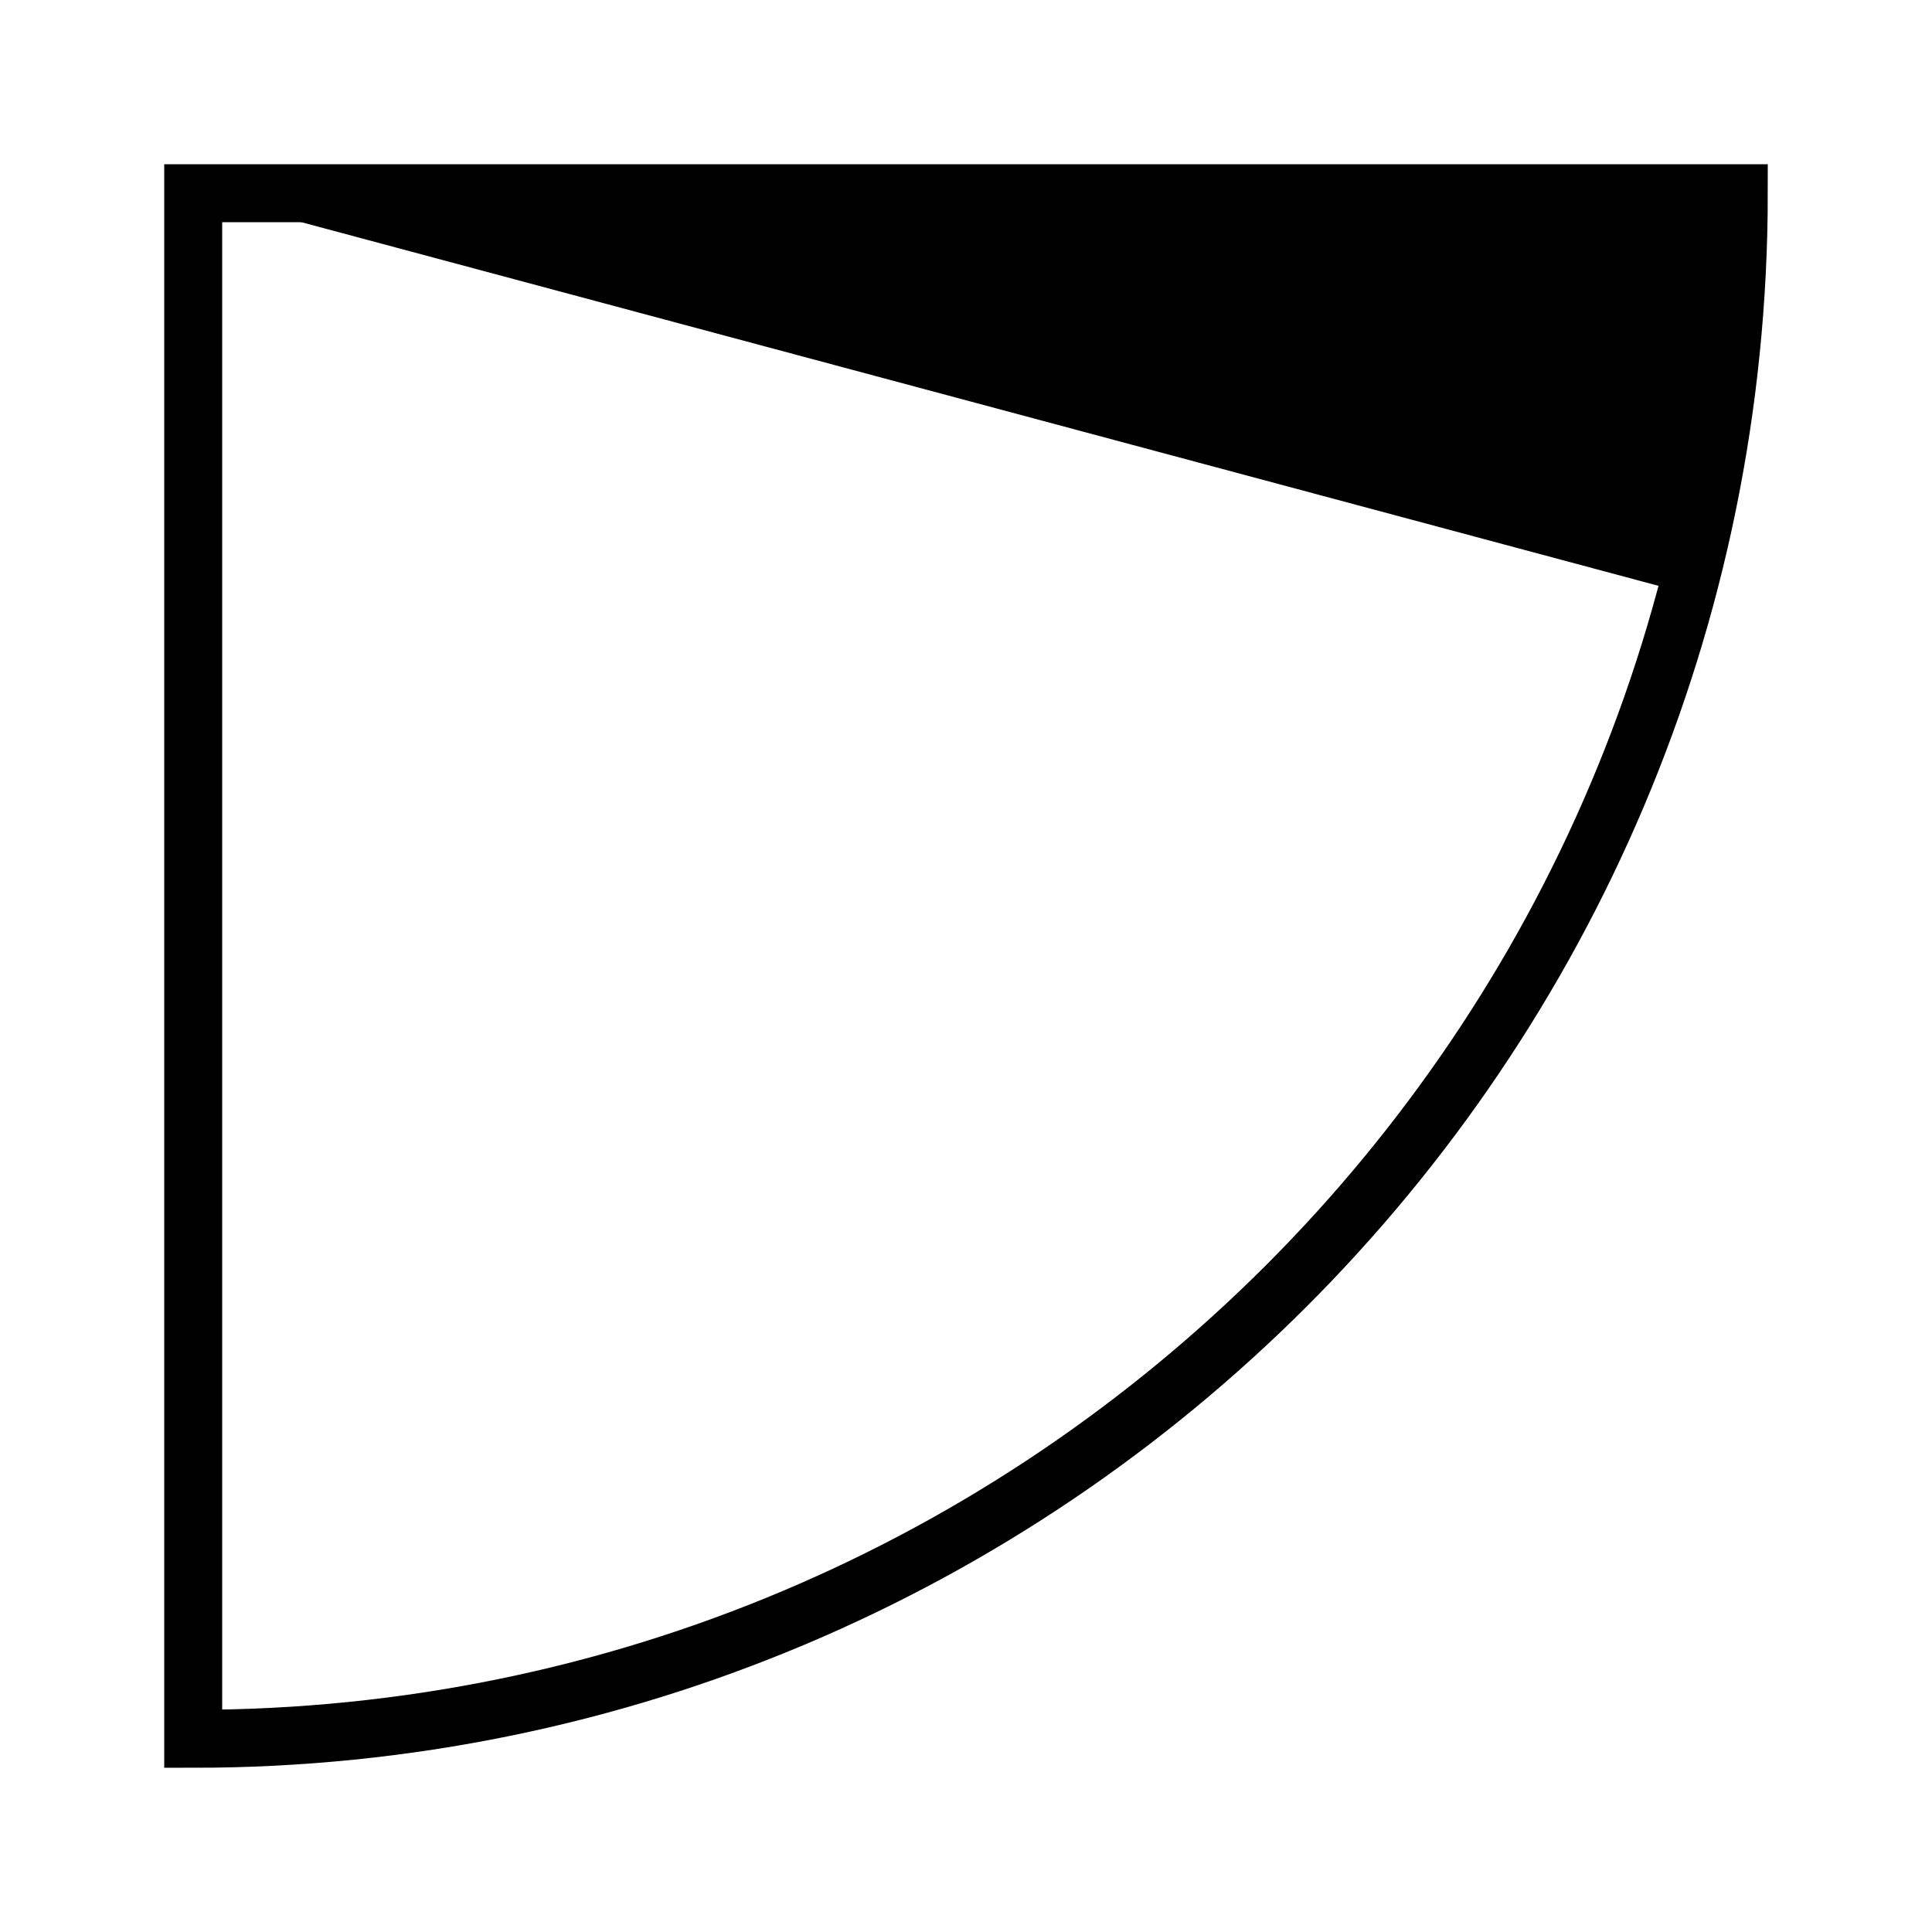
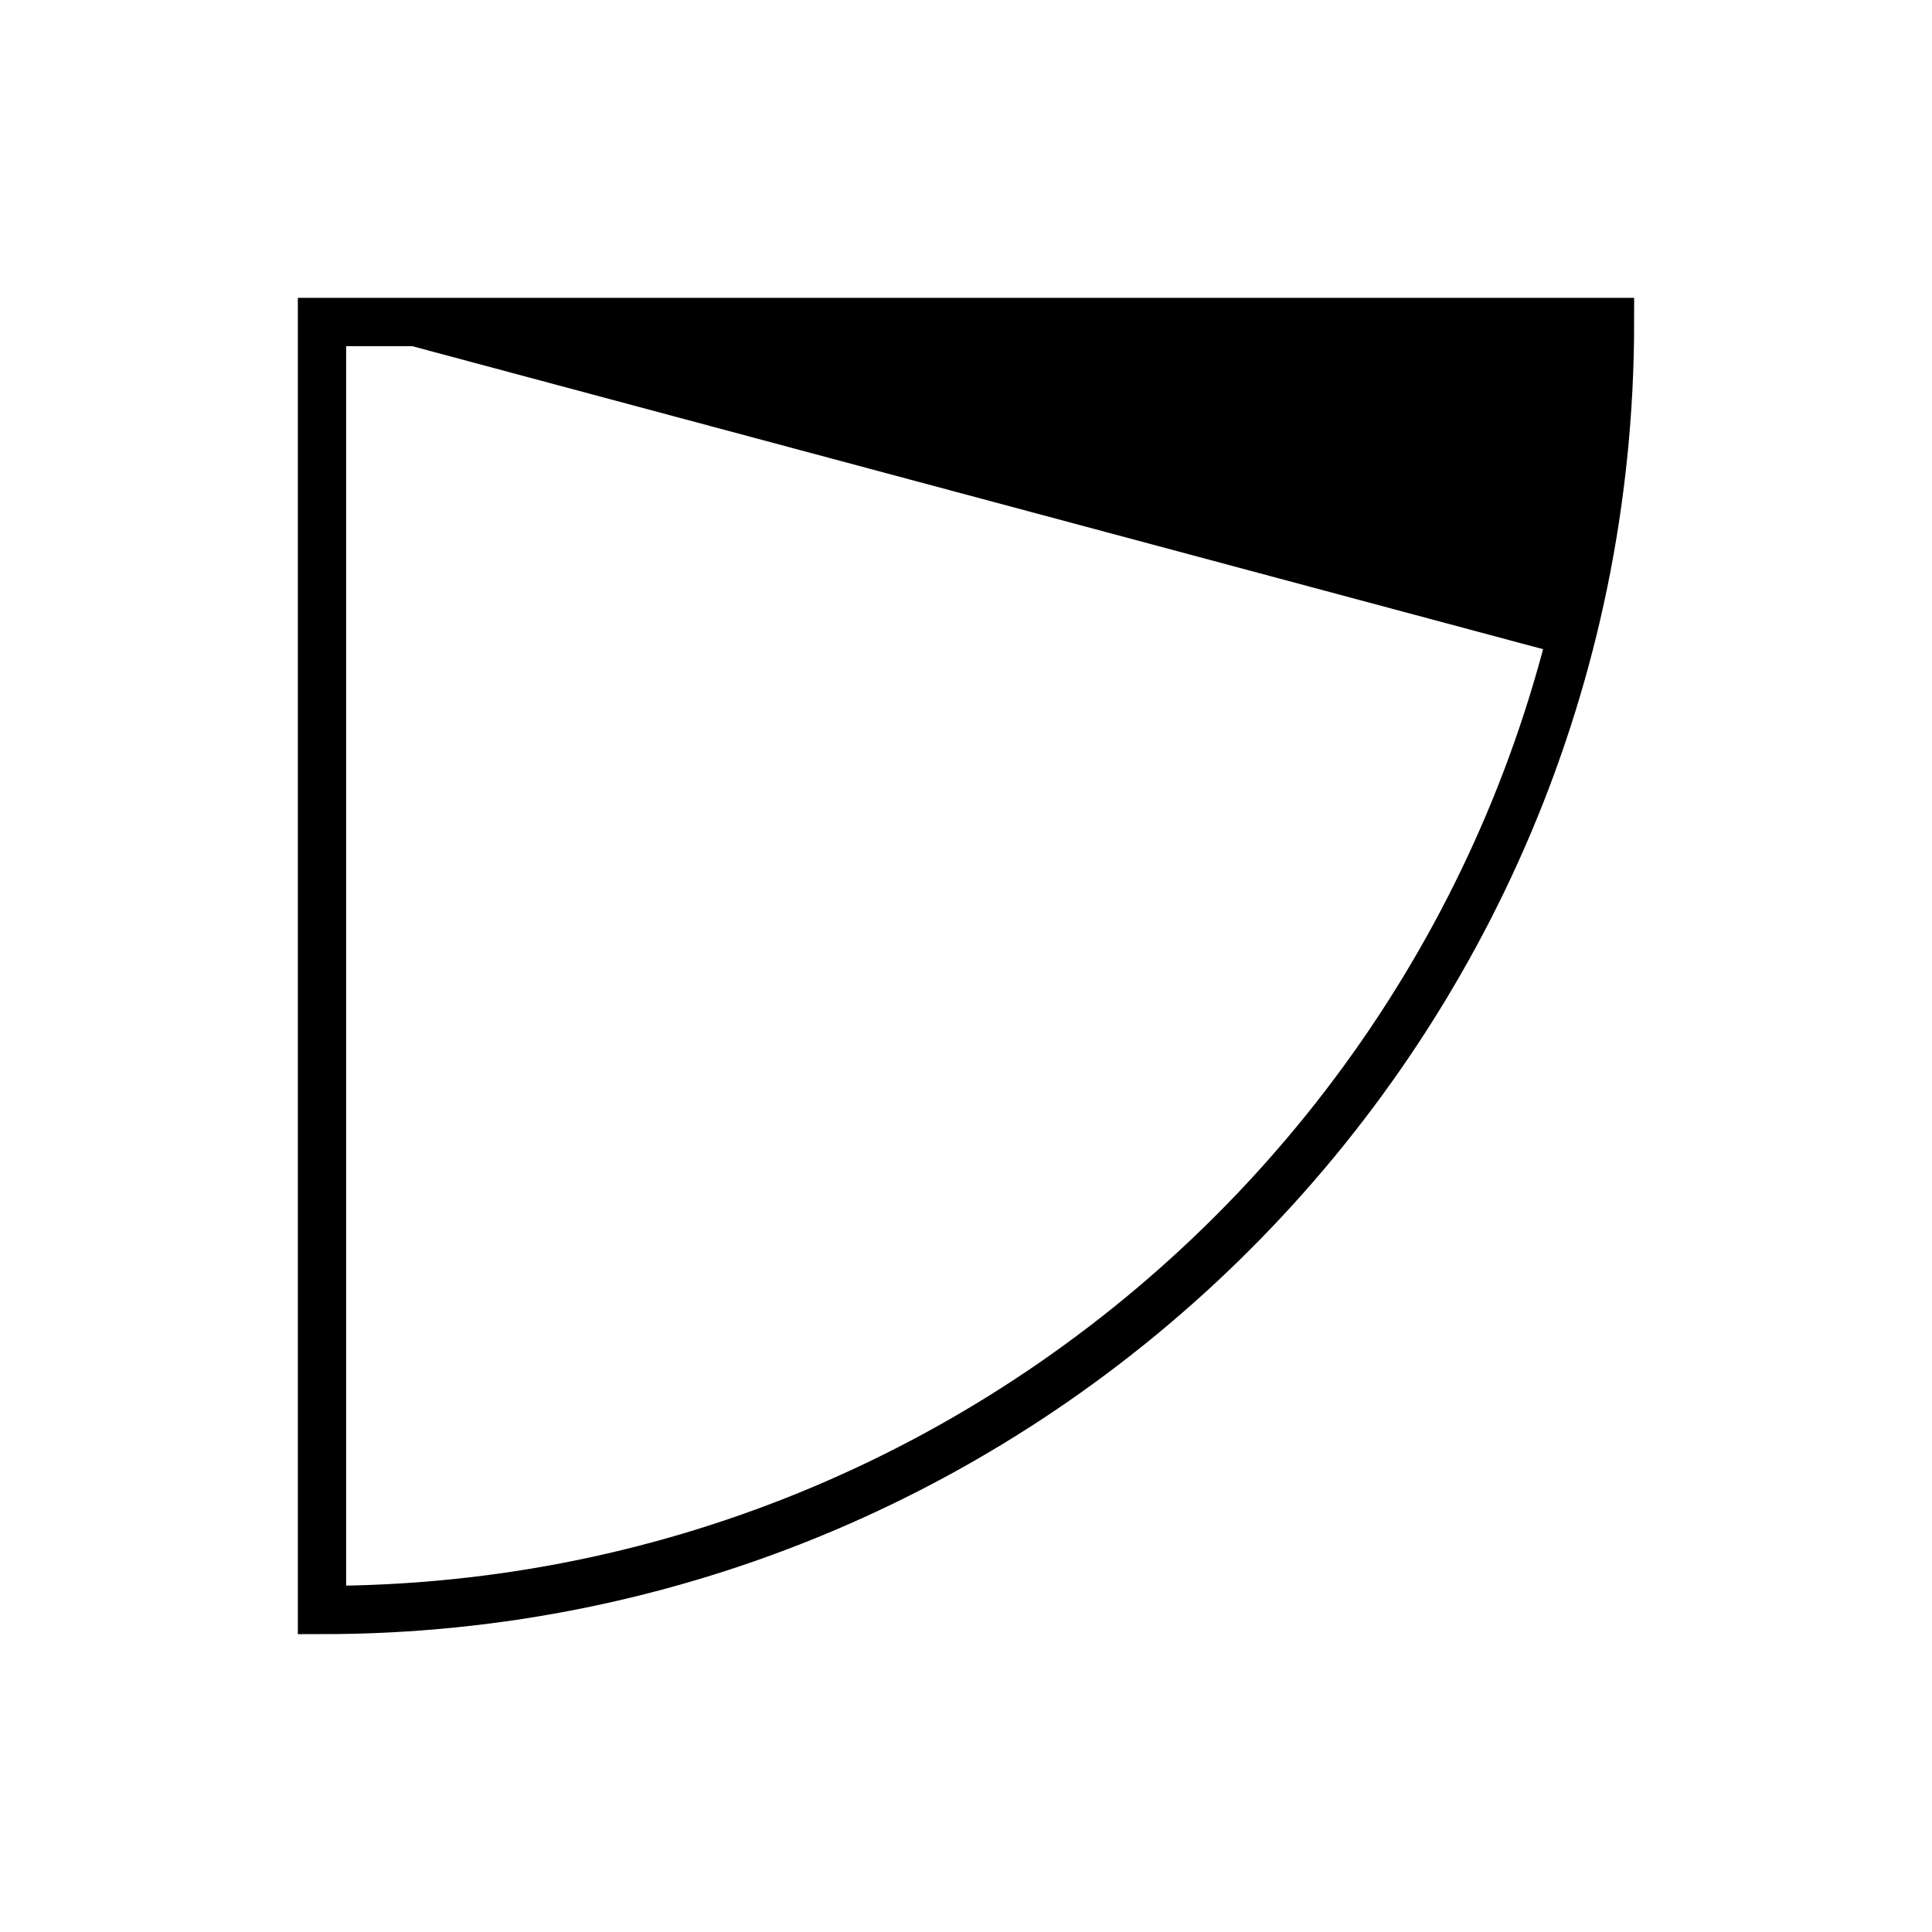
- <svg xmlns="http://www.w3.org/2000/svg" viewBox="0 0 100 100">
-   <path d="M 90 10 A 80 80 0 0 1 10 90L 10 10 Z" style="fill: none;stroke-width: 3;stroke: black" />
-   <path d="M 90 10 A 80 80 0 0 1 87.274 30.706L 10 10 Z" style="fill: black;" />
+ <svg xmlns="http://www.w3.org/2000/svg" viewBox="-10 -10 120 120">
+   <path d="M 90 10 A 80 80 0 0 1 10 90L 10 10 Z" fill="none" stroke="black" stroke-width="3" />
+   <path d="M 90 10 A 80 80 0 0 1 87.274 30.706L 10 10 Z" fill="black" />
</svg>
